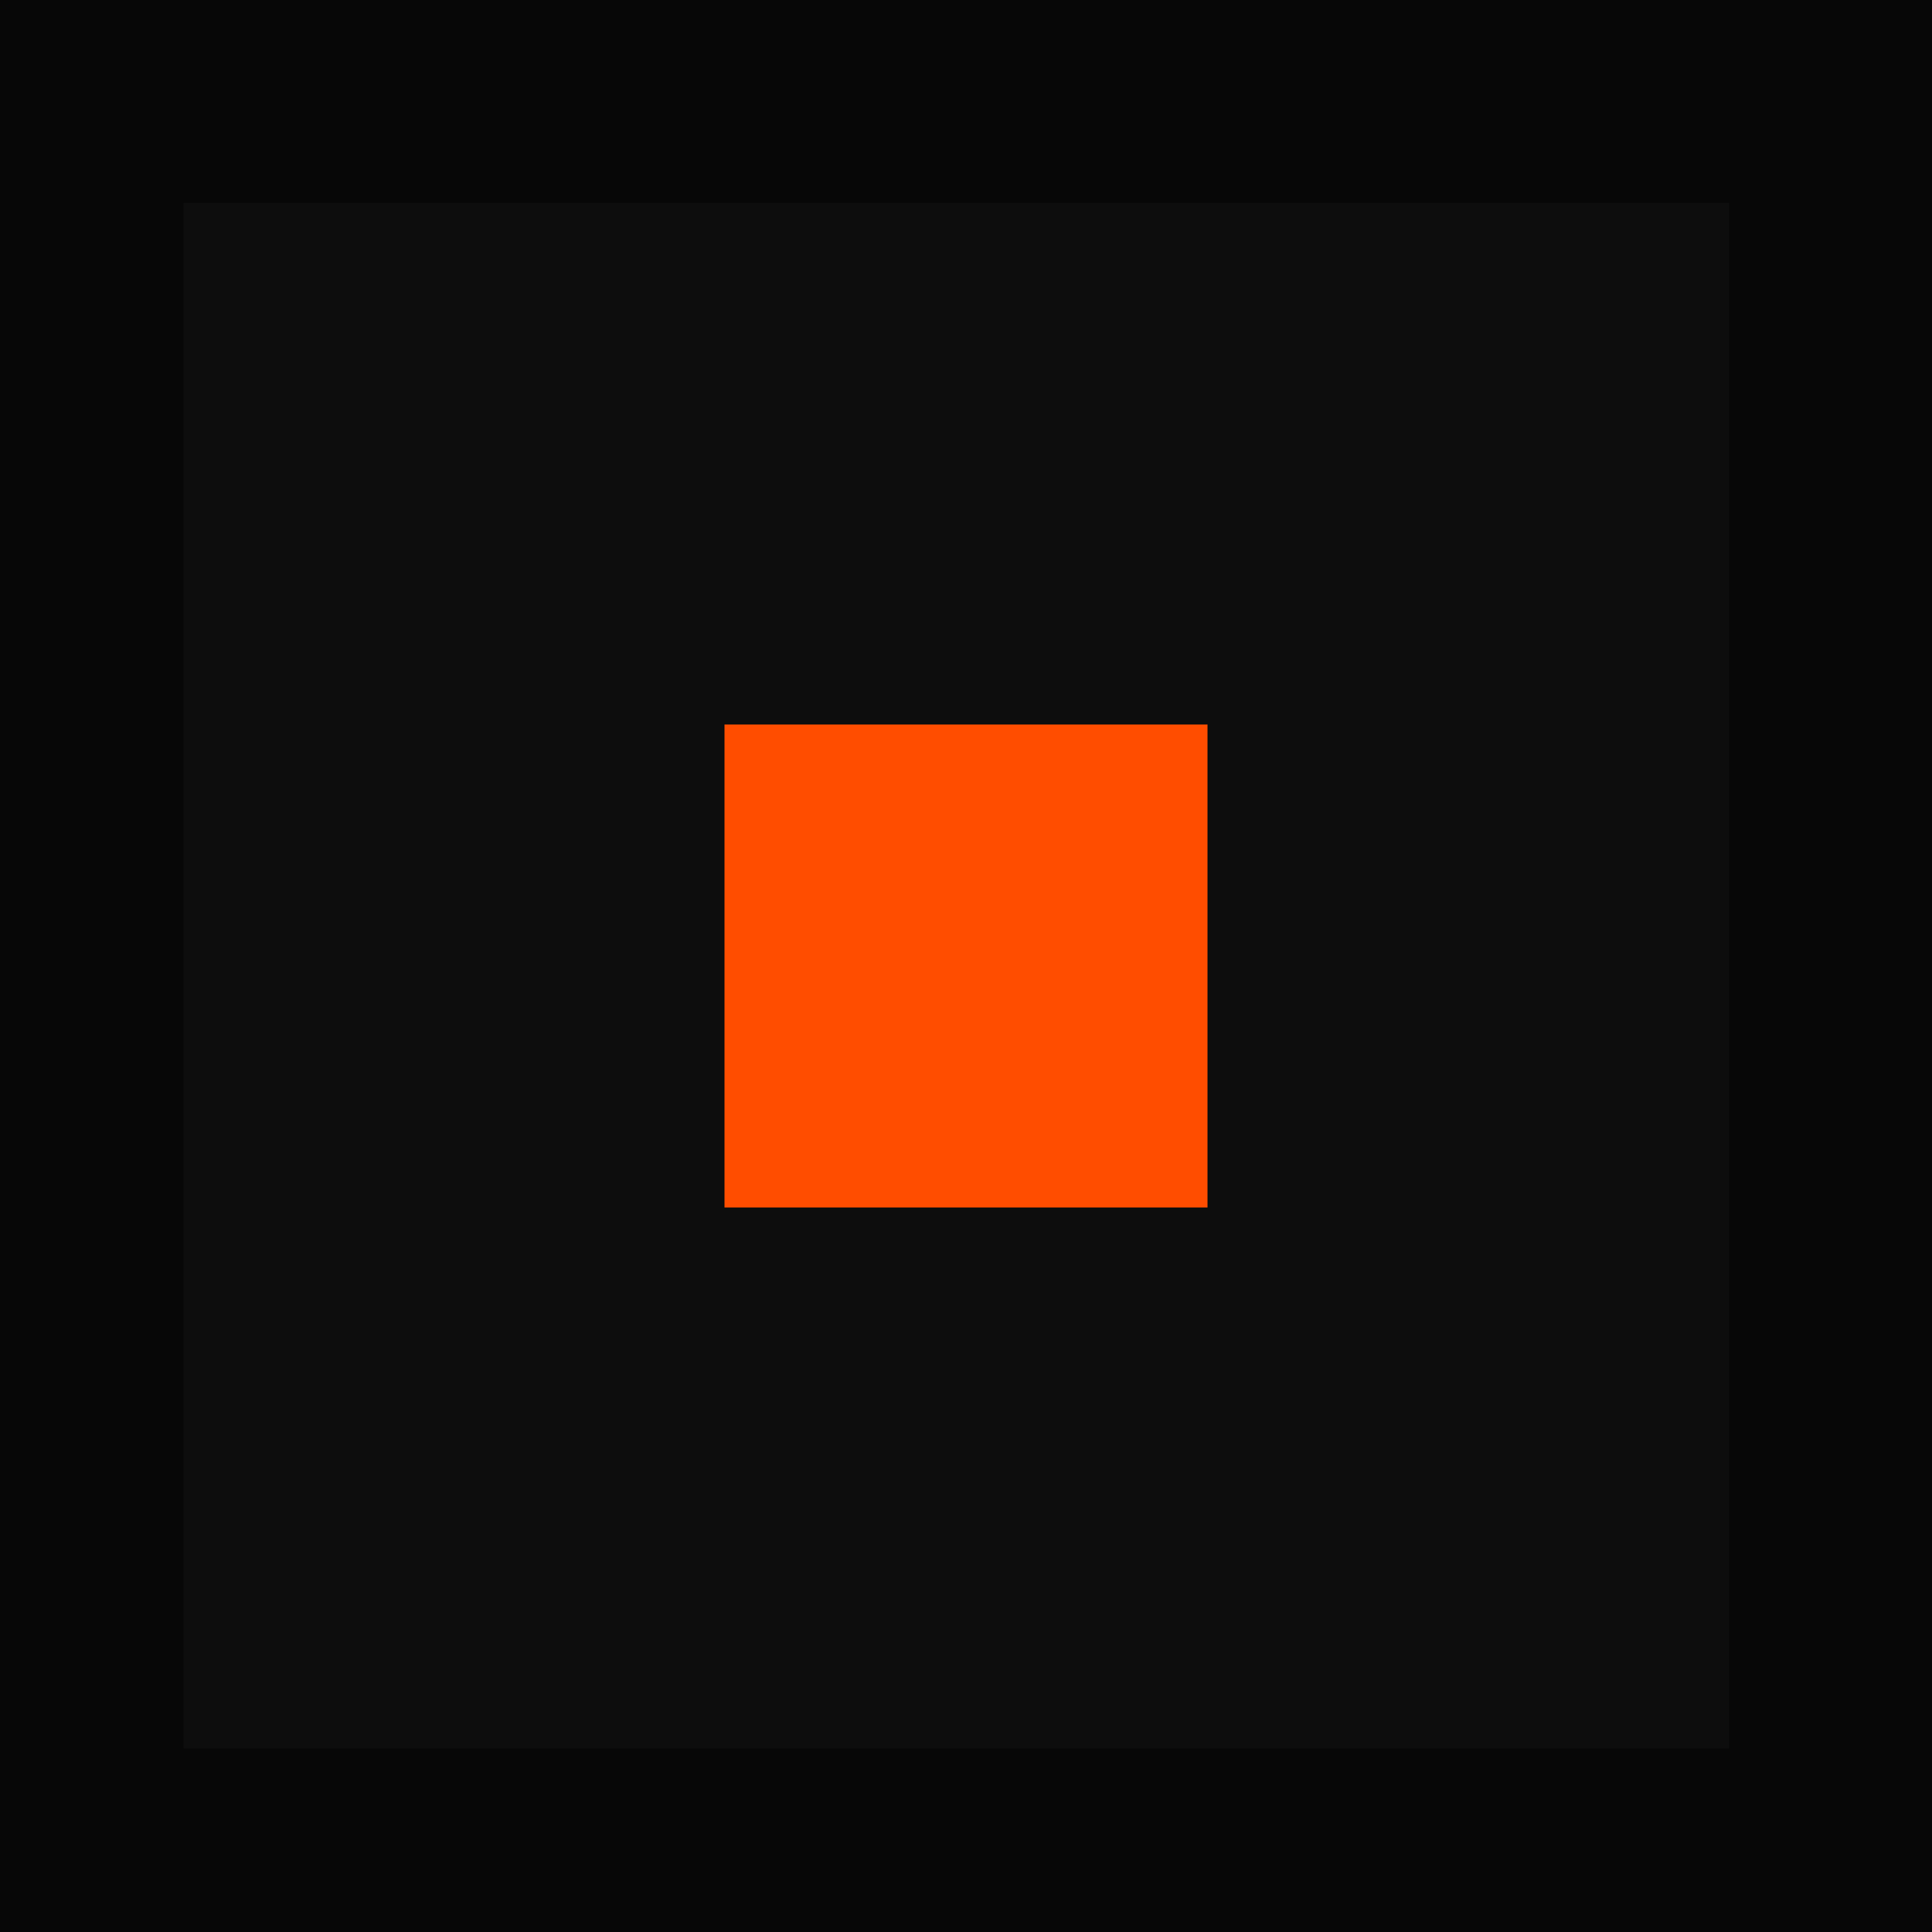
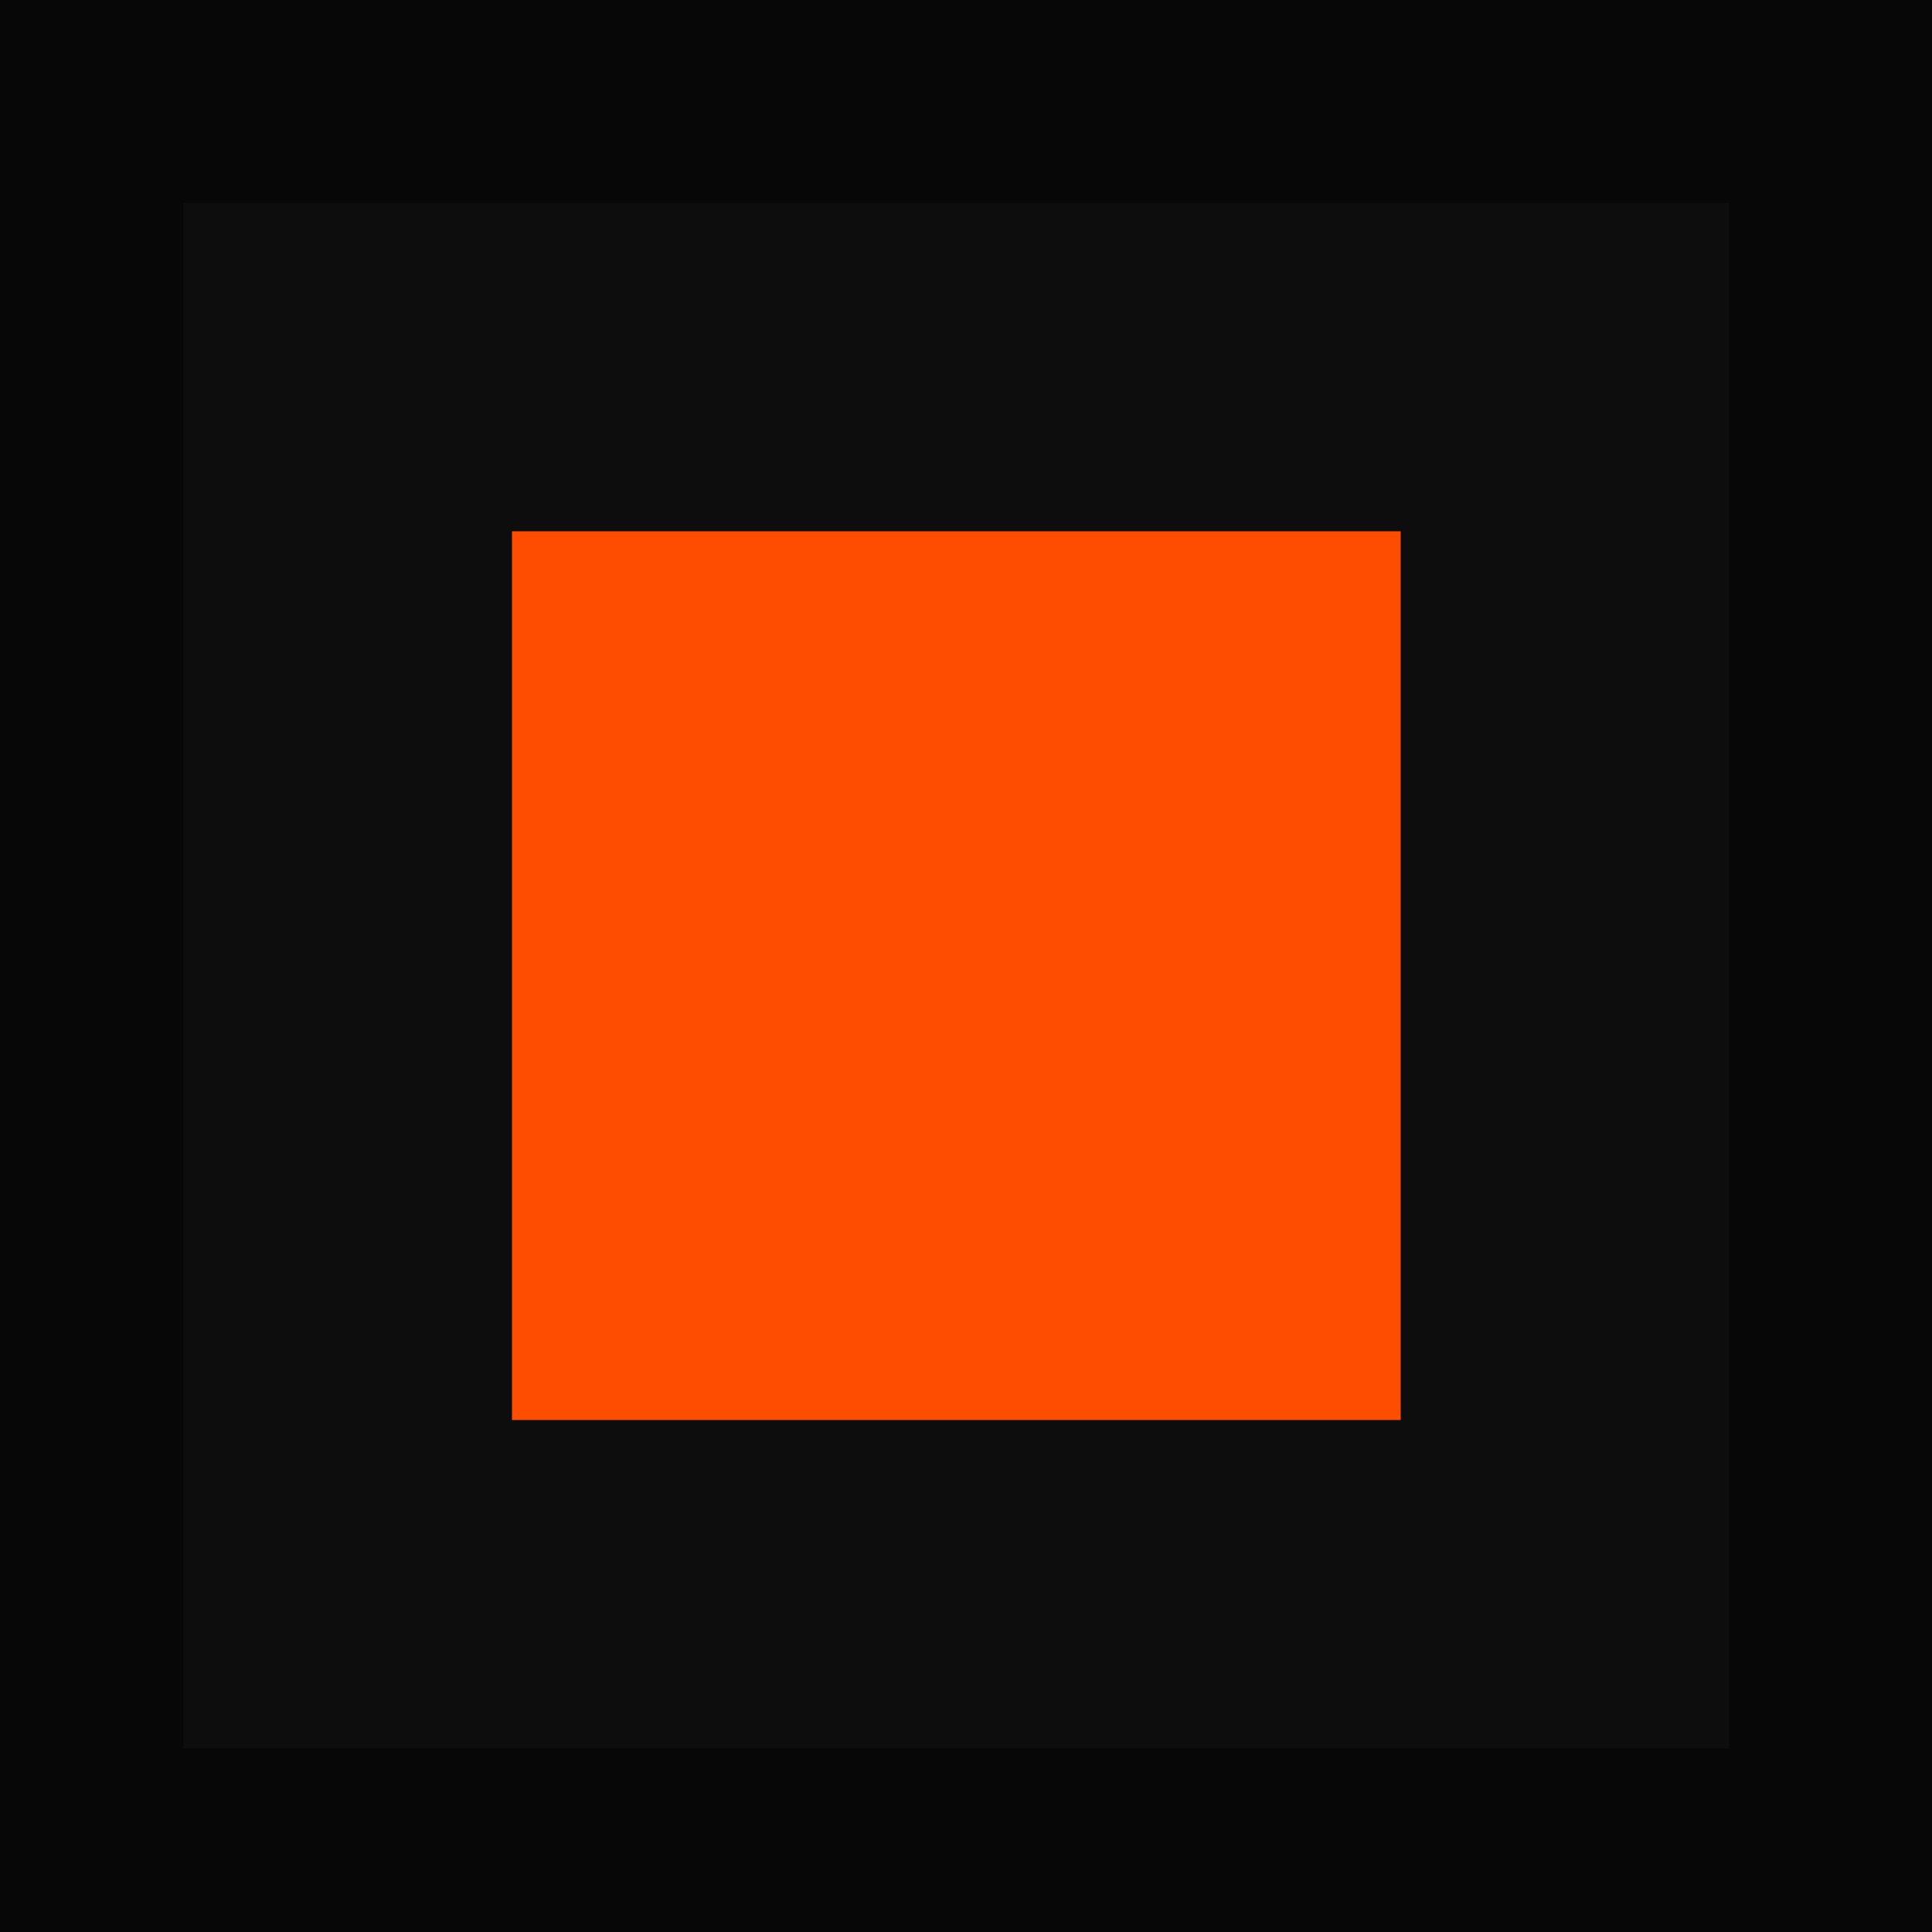
<svg xmlns="http://www.w3.org/2000/svg" width="100" height="100" viewBox="0 0 100 100" fill="none">
  <path d="M0 0H100V100H0V0Z" fill="#070707" />
  <rect x="9.5" y="10.5" width="80" height="80" fill="#0D0D0D" />
-   <rect x="37.5" y="37.5" width="25" height="25" fill="#FF4D00" />
+   <rect x="26.5" y="27.5" width="46" height="46" fill="#FF4D00" />
</svg>
